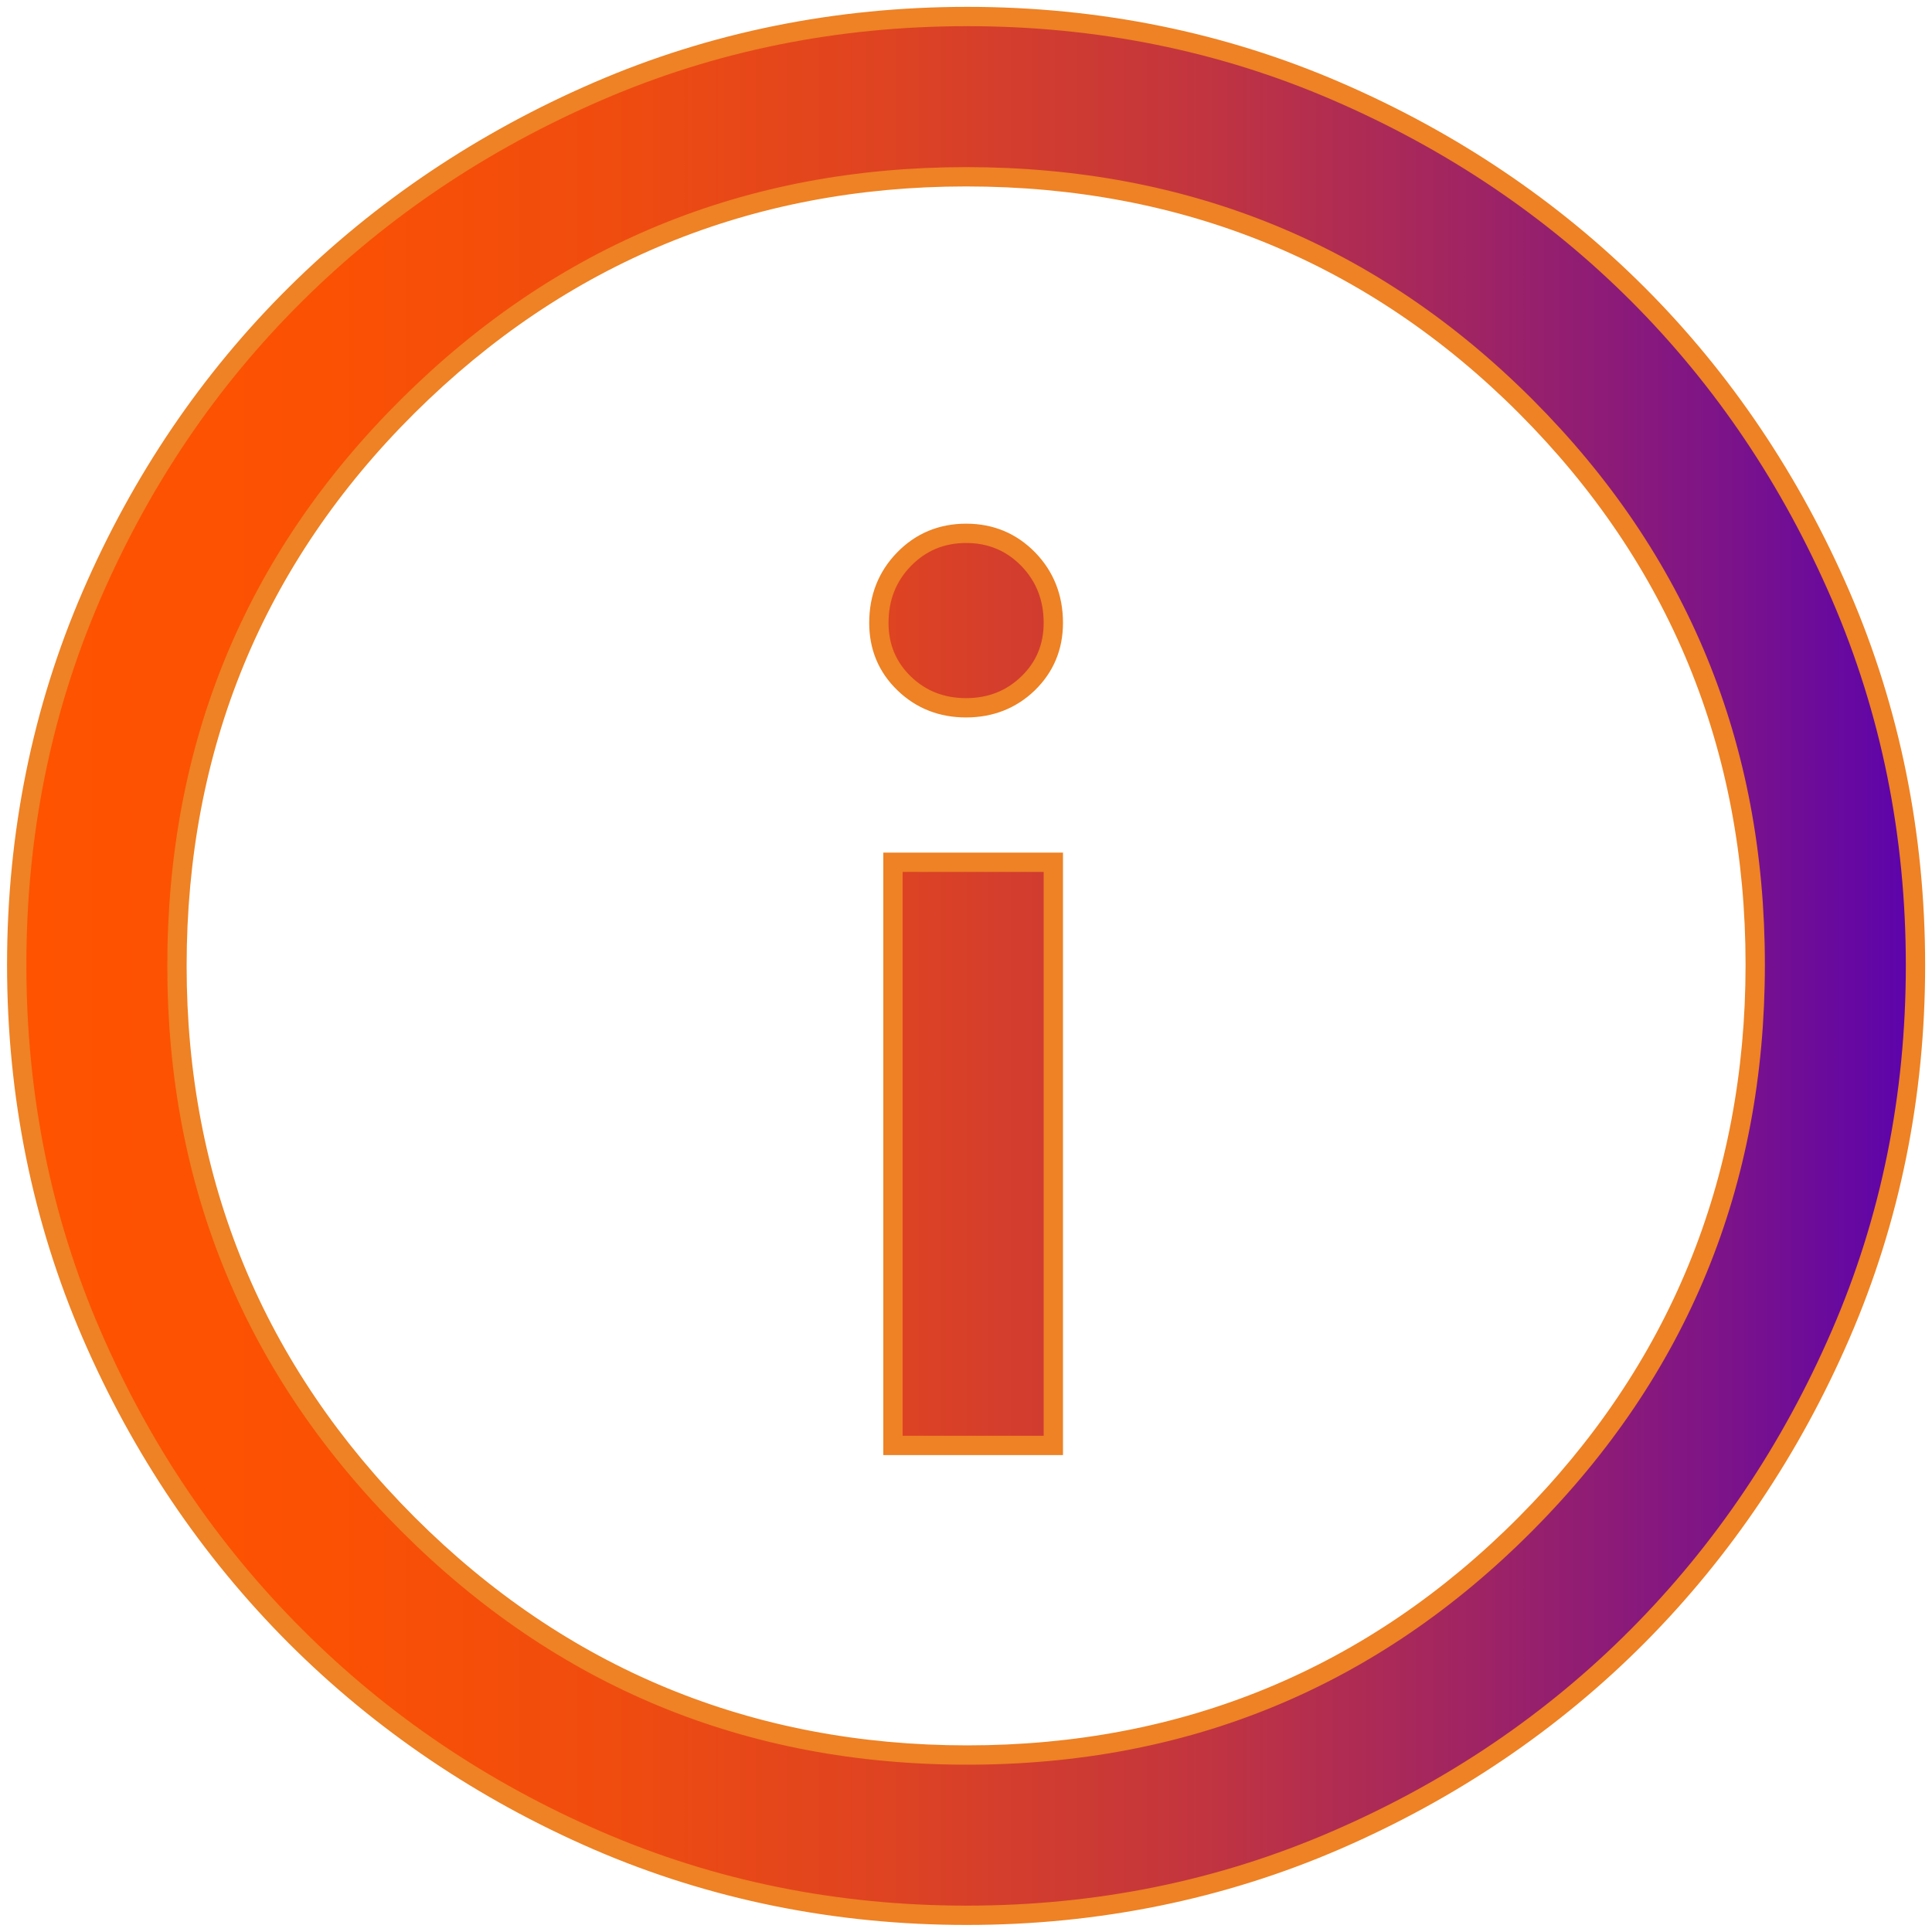
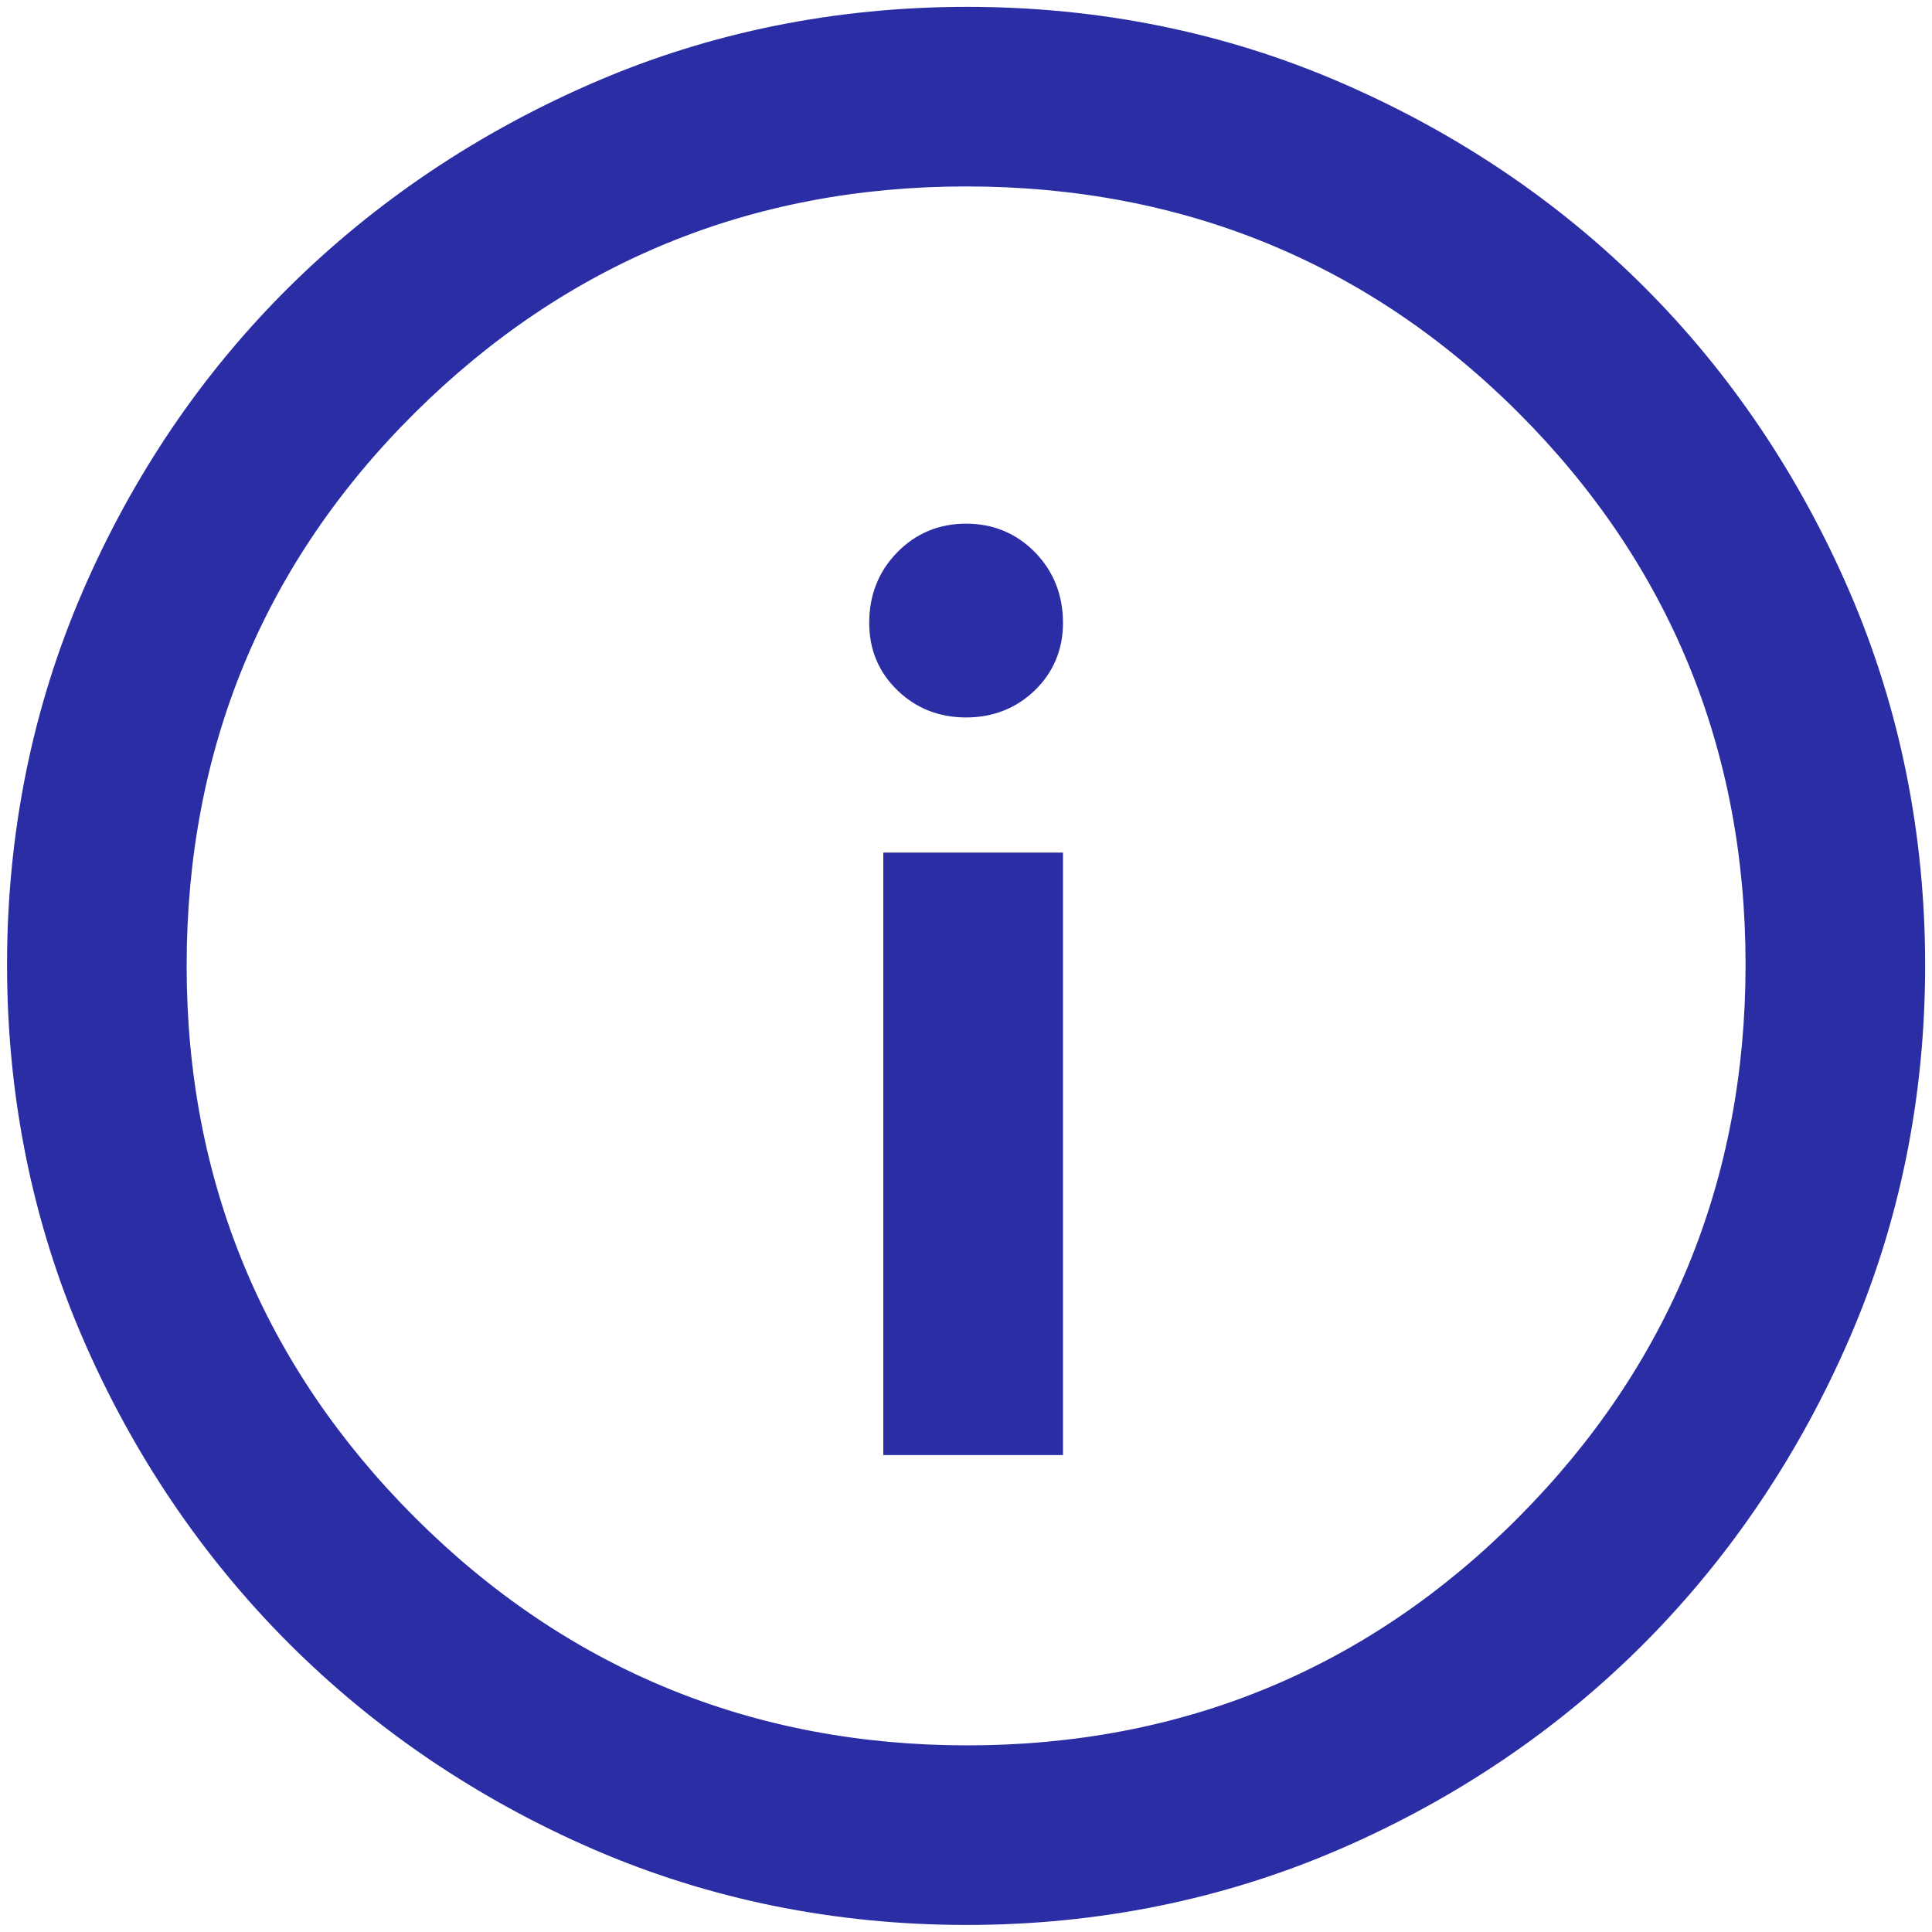
<svg xmlns="http://www.w3.org/2000/svg" width="20" height="20" viewBox="0 0 20 20" fill="none">
  <path d="M10.008 19.827C8.658 19.827 7.373 19.567 6.186 19.053C5 18.539 3.948 17.829 3.06 16.94C2.171 16.052 1.461 14.999 0.947 13.812C0.433 12.624 0.173 11.337 0.173 9.987C0.173 8.637 0.433 7.35 0.947 6.162C1.461 4.974 2.172 3.926 3.06 3.045C3.949 2.165 5.001 1.459 6.188 0.945C7.376 0.432 8.663 0.171 10.013 0.171C11.363 0.171 12.65 0.432 13.838 0.945C15.025 1.459 16.074 2.165 16.954 3.046C17.835 3.926 18.541 4.976 19.055 6.166C19.569 7.356 19.829 8.644 19.829 9.993C19.829 11.341 19.569 12.627 19.055 13.814C18.541 15 17.835 16.05 16.954 16.936C16.074 17.821 15.024 18.532 13.835 19.048C12.644 19.565 11.356 19.827 10.008 19.827ZM10.001 1.83C7.753 1.83 5.809 2.629 4.222 4.204C2.636 5.78 1.832 7.729 1.832 9.999C1.832 12.247 2.636 14.191 4.223 15.777C5.809 17.364 7.757 18.168 10.013 18.168C12.269 18.168 14.213 17.364 15.791 15.777C17.37 14.191 18.17 12.243 18.17 9.987C18.17 7.731 17.371 5.787 15.796 4.209C14.221 2.63 12.271 1.83 10.001 1.83ZM10.904 14.963H10.804H9.344H9.244V14.863V9.026V8.926H9.344H10.804H10.904V9.026V14.863V14.963ZM10.001 7.327C9.748 7.327 9.532 7.242 9.359 7.075C9.186 6.907 9.098 6.696 9.098 6.448C9.098 6.188 9.186 5.967 9.358 5.789C9.531 5.612 9.747 5.521 10.001 5.521C10.256 5.521 10.472 5.612 10.645 5.79C10.816 5.967 10.904 6.188 10.904 6.448C10.904 6.696 10.816 6.907 10.642 7.075C10.47 7.242 10.254 7.327 10.001 7.327Z" fill="url(#paint0_linear_14_4014)" />
-   <path d="M10.008 19.727C11.349 19.727 12.611 19.47 13.795 18.956C14.979 18.443 16.008 17.746 16.884 16.865C17.759 15.984 18.452 14.954 18.963 13.774C19.474 12.595 19.729 11.334 19.729 9.993C19.729 8.651 19.474 7.389 18.963 6.205C18.452 5.022 17.759 3.992 16.884 3.116C16.008 2.241 14.98 1.548 13.799 1.037C12.618 0.526 11.356 0.271 10.013 0.271C8.67 0.271 7.409 0.526 6.228 1.037C5.047 1.548 4.014 2.241 3.131 3.116C2.247 3.992 1.55 5.02 1.039 6.201C0.528 7.382 0.273 8.644 0.273 9.987C0.273 11.33 0.528 12.592 1.039 13.773C1.55 14.954 2.247 15.986 3.131 16.869C4.014 17.753 5.046 18.45 6.226 18.961C7.406 19.472 8.666 19.727 10.008 19.727ZM10.001 1.73C12.309 1.73 14.265 2.533 15.867 4.138C17.469 5.743 18.27 7.693 18.27 9.987C18.27 12.281 17.467 14.235 15.862 15.848C14.257 17.461 12.307 18.268 10.013 18.268C7.719 18.268 5.765 17.461 4.152 15.848C2.539 14.235 1.732 12.285 1.732 9.999C1.732 7.691 2.539 5.736 4.152 4.133C5.765 2.531 7.715 1.73 10.001 1.73ZM10.804 14.863V9.026H9.344V14.863H10.804ZM10.001 7.227C10.228 7.227 10.418 7.152 10.572 7.003C10.727 6.854 10.804 6.669 10.804 6.448C10.804 6.214 10.727 6.018 10.573 5.859C10.419 5.701 10.229 5.621 10.002 5.621C9.774 5.621 9.584 5.701 9.43 5.859C9.275 6.018 9.198 6.214 9.198 6.448C9.198 6.669 9.275 6.854 9.429 7.003C9.583 7.152 9.773 7.227 10.001 7.227ZM10.008 19.927C8.645 19.927 7.346 19.664 6.146 19.145C4.949 18.626 3.886 17.908 2.989 17.011C2.092 16.113 1.374 15.05 0.856 13.852C0.336 12.651 0.073 11.351 0.073 9.987C0.073 8.623 0.336 7.323 0.856 6.122C1.374 4.923 2.092 3.864 2.99 2.974C3.887 2.085 4.95 1.372 6.148 0.854C7.349 0.334 8.649 0.071 10.013 0.071C11.377 0.071 12.678 0.334 13.878 0.854C15.077 1.372 16.136 2.086 17.025 2.975C17.914 3.864 18.628 4.925 19.147 6.126C19.666 7.329 19.929 8.63 19.929 9.993C19.929 11.355 19.666 12.654 19.146 13.854C18.628 15.051 17.915 16.111 17.026 17.006C16.136 17.901 15.076 18.619 13.875 19.14C12.671 19.662 11.37 19.927 10.008 19.927ZM10.001 1.93C7.78 1.93 5.86 2.719 4.293 4.275C2.726 5.831 1.932 7.757 1.932 9.999C1.932 12.22 2.727 14.14 4.293 15.707C5.86 17.273 7.785 18.068 10.013 18.068C12.241 18.068 14.162 17.274 15.72 15.707C17.279 14.14 18.07 12.216 18.07 9.987C18.07 7.758 17.281 5.838 15.725 4.279C14.169 2.721 12.244 1.93 10.001 1.93ZM11.004 15.063H9.144V8.826H11.004V15.063ZM10.001 7.427C9.721 7.427 9.482 7.332 9.29 7.146C9.096 6.959 8.998 6.724 8.998 6.448C8.998 6.161 9.095 5.916 9.286 5.72C9.478 5.522 9.719 5.421 10.002 5.421C10.284 5.421 10.524 5.522 10.717 5.72C10.907 5.916 11.004 6.161 11.004 6.448C11.004 6.724 10.905 6.959 10.712 7.147C10.52 7.332 10.28 7.427 10.001 7.427Z" fill="#EE8224" />
+   <path d="M10.008 19.727C11.349 19.727 12.611 19.47 13.795 18.956C14.979 18.443 16.008 17.746 16.884 16.865C17.759 15.984 18.452 14.954 18.963 13.774C19.474 12.595 19.729 11.334 19.729 9.993C19.729 8.651 19.474 7.389 18.963 6.205C18.452 5.022 17.759 3.992 16.884 3.116C16.008 2.241 14.98 1.548 13.799 1.037C12.618 0.526 11.356 0.271 10.013 0.271C8.67 0.271 7.409 0.526 6.228 1.037C5.047 1.548 4.014 2.241 3.131 3.116C2.247 3.992 1.55 5.02 1.039 6.201C0.528 7.382 0.273 8.644 0.273 9.987C0.273 11.33 0.528 12.592 1.039 13.773C1.55 14.954 2.247 15.986 3.131 16.869C4.014 17.753 5.046 18.45 6.226 18.961C7.406 19.472 8.666 19.727 10.008 19.727ZM10.001 1.73C12.309 1.73 14.265 2.533 15.867 4.138C17.469 5.743 18.27 7.693 18.27 9.987C18.27 12.281 17.467 14.235 15.862 15.848C14.257 17.461 12.307 18.268 10.013 18.268C7.719 18.268 5.765 17.461 4.152 15.848C2.539 14.235 1.732 12.285 1.732 9.999C1.732 7.691 2.539 5.736 4.152 4.133C5.765 2.531 7.715 1.73 10.001 1.73ZM10.804 14.863V9.026H9.344V14.863H10.804ZM10.001 7.227C10.228 7.227 10.418 7.152 10.572 7.003C10.727 6.854 10.804 6.669 10.804 6.448C10.804 6.214 10.727 6.018 10.573 5.859C10.419 5.701 10.229 5.621 10.002 5.621C9.774 5.621 9.584 5.701 9.43 5.859C9.275 6.018 9.198 6.214 9.198 6.448C9.198 6.669 9.275 6.854 9.429 7.003C9.583 7.152 9.773 7.227 10.001 7.227ZM10.008 19.927C8.645 19.927 7.346 19.664 6.146 19.145C4.949 18.626 3.886 17.908 2.989 17.011C2.092 16.113 1.374 15.05 0.856 13.852C0.336 12.651 0.073 11.351 0.073 9.987C0.073 8.623 0.336 7.323 0.856 6.122C1.374 4.923 2.092 3.864 2.99 2.974C3.887 2.085 4.95 1.372 6.148 0.854C7.349 0.334 8.649 0.071 10.013 0.071C11.377 0.071 12.678 0.334 13.878 0.854C15.077 1.372 16.136 2.086 17.025 2.975C17.914 3.864 18.628 4.925 19.147 6.126C19.666 7.329 19.929 8.63 19.929 9.993C19.929 11.355 19.666 12.654 19.146 13.854C18.628 15.051 17.915 16.111 17.026 17.006C16.136 17.901 15.076 18.619 13.875 19.14C12.671 19.662 11.37 19.927 10.008 19.927ZM10.001 1.93C7.78 1.93 5.86 2.719 4.293 4.275C2.726 5.831 1.932 7.757 1.932 9.999C1.932 12.22 2.727 14.14 4.293 15.707C5.86 17.273 7.785 18.068 10.013 18.068C12.241 18.068 14.162 17.274 15.72 15.707C17.279 14.14 18.07 12.216 18.07 9.987C18.07 7.758 17.281 5.838 15.725 4.279C14.169 2.721 12.244 1.93 10.001 1.93ZM11.004 15.063H9.144V8.826H11.004V15.063ZM10.001 7.427C9.721 7.427 9.482 7.332 9.29 7.146C9.096 6.959 8.998 6.724 8.998 6.448C8.998 6.161 9.095 5.916 9.286 5.72C9.478 5.522 9.719 5.421 10.002 5.421C10.284 5.421 10.524 5.522 10.717 5.72C10.907 5.916 11.004 6.161 11.004 6.448C11.004 6.724 10.905 6.959 10.712 7.147C10.52 7.332 10.28 7.427 10.001 7.427Z" fill="#2A2DA4" />
  <defs>
    <linearGradient id="paint0_linear_14_4014" x1="0.173" y1="9.999" x2="19.829" y2="9.999" gradientUnits="userSpaceOnUse">
-       <stop stop-color="#FF5300" />
-       <stop offset="0.16" stop-color="#FB5103" />
-       <stop offset="0.31" stop-color="#F04C0F" />
-       <stop offset="0.46" stop-color="#DE4322" />
-       <stop offset="0.61" stop-color="#C5363C" />
-       <stop offset="0.75" stop-color="#A4265F" />
-       <stop offset="0.9" stop-color="#7C1389" />
-       <stop offset="1" stop-color="#5B03AD" />
+       <stop stop-color="#2A2DA4" />
+       <stop offset="0.16" stop-color="#2A2DA4" />
+       <stop offset="0.31" stop-color="#2A2DA4" />
+       <stop offset="0.46" stop-color="#2A2DA4" />
+       <stop offset="0.61" stop-color="#2A2DA4" />
+       <stop offset="0.75" stop-color="#2A2DA4" />
+       <stop offset="0.9" stop-color="#2A2DA4" />
+       <stop offset="1" stop-color="#2A2DA4" />
    </linearGradient>
  </defs>
</svg>
